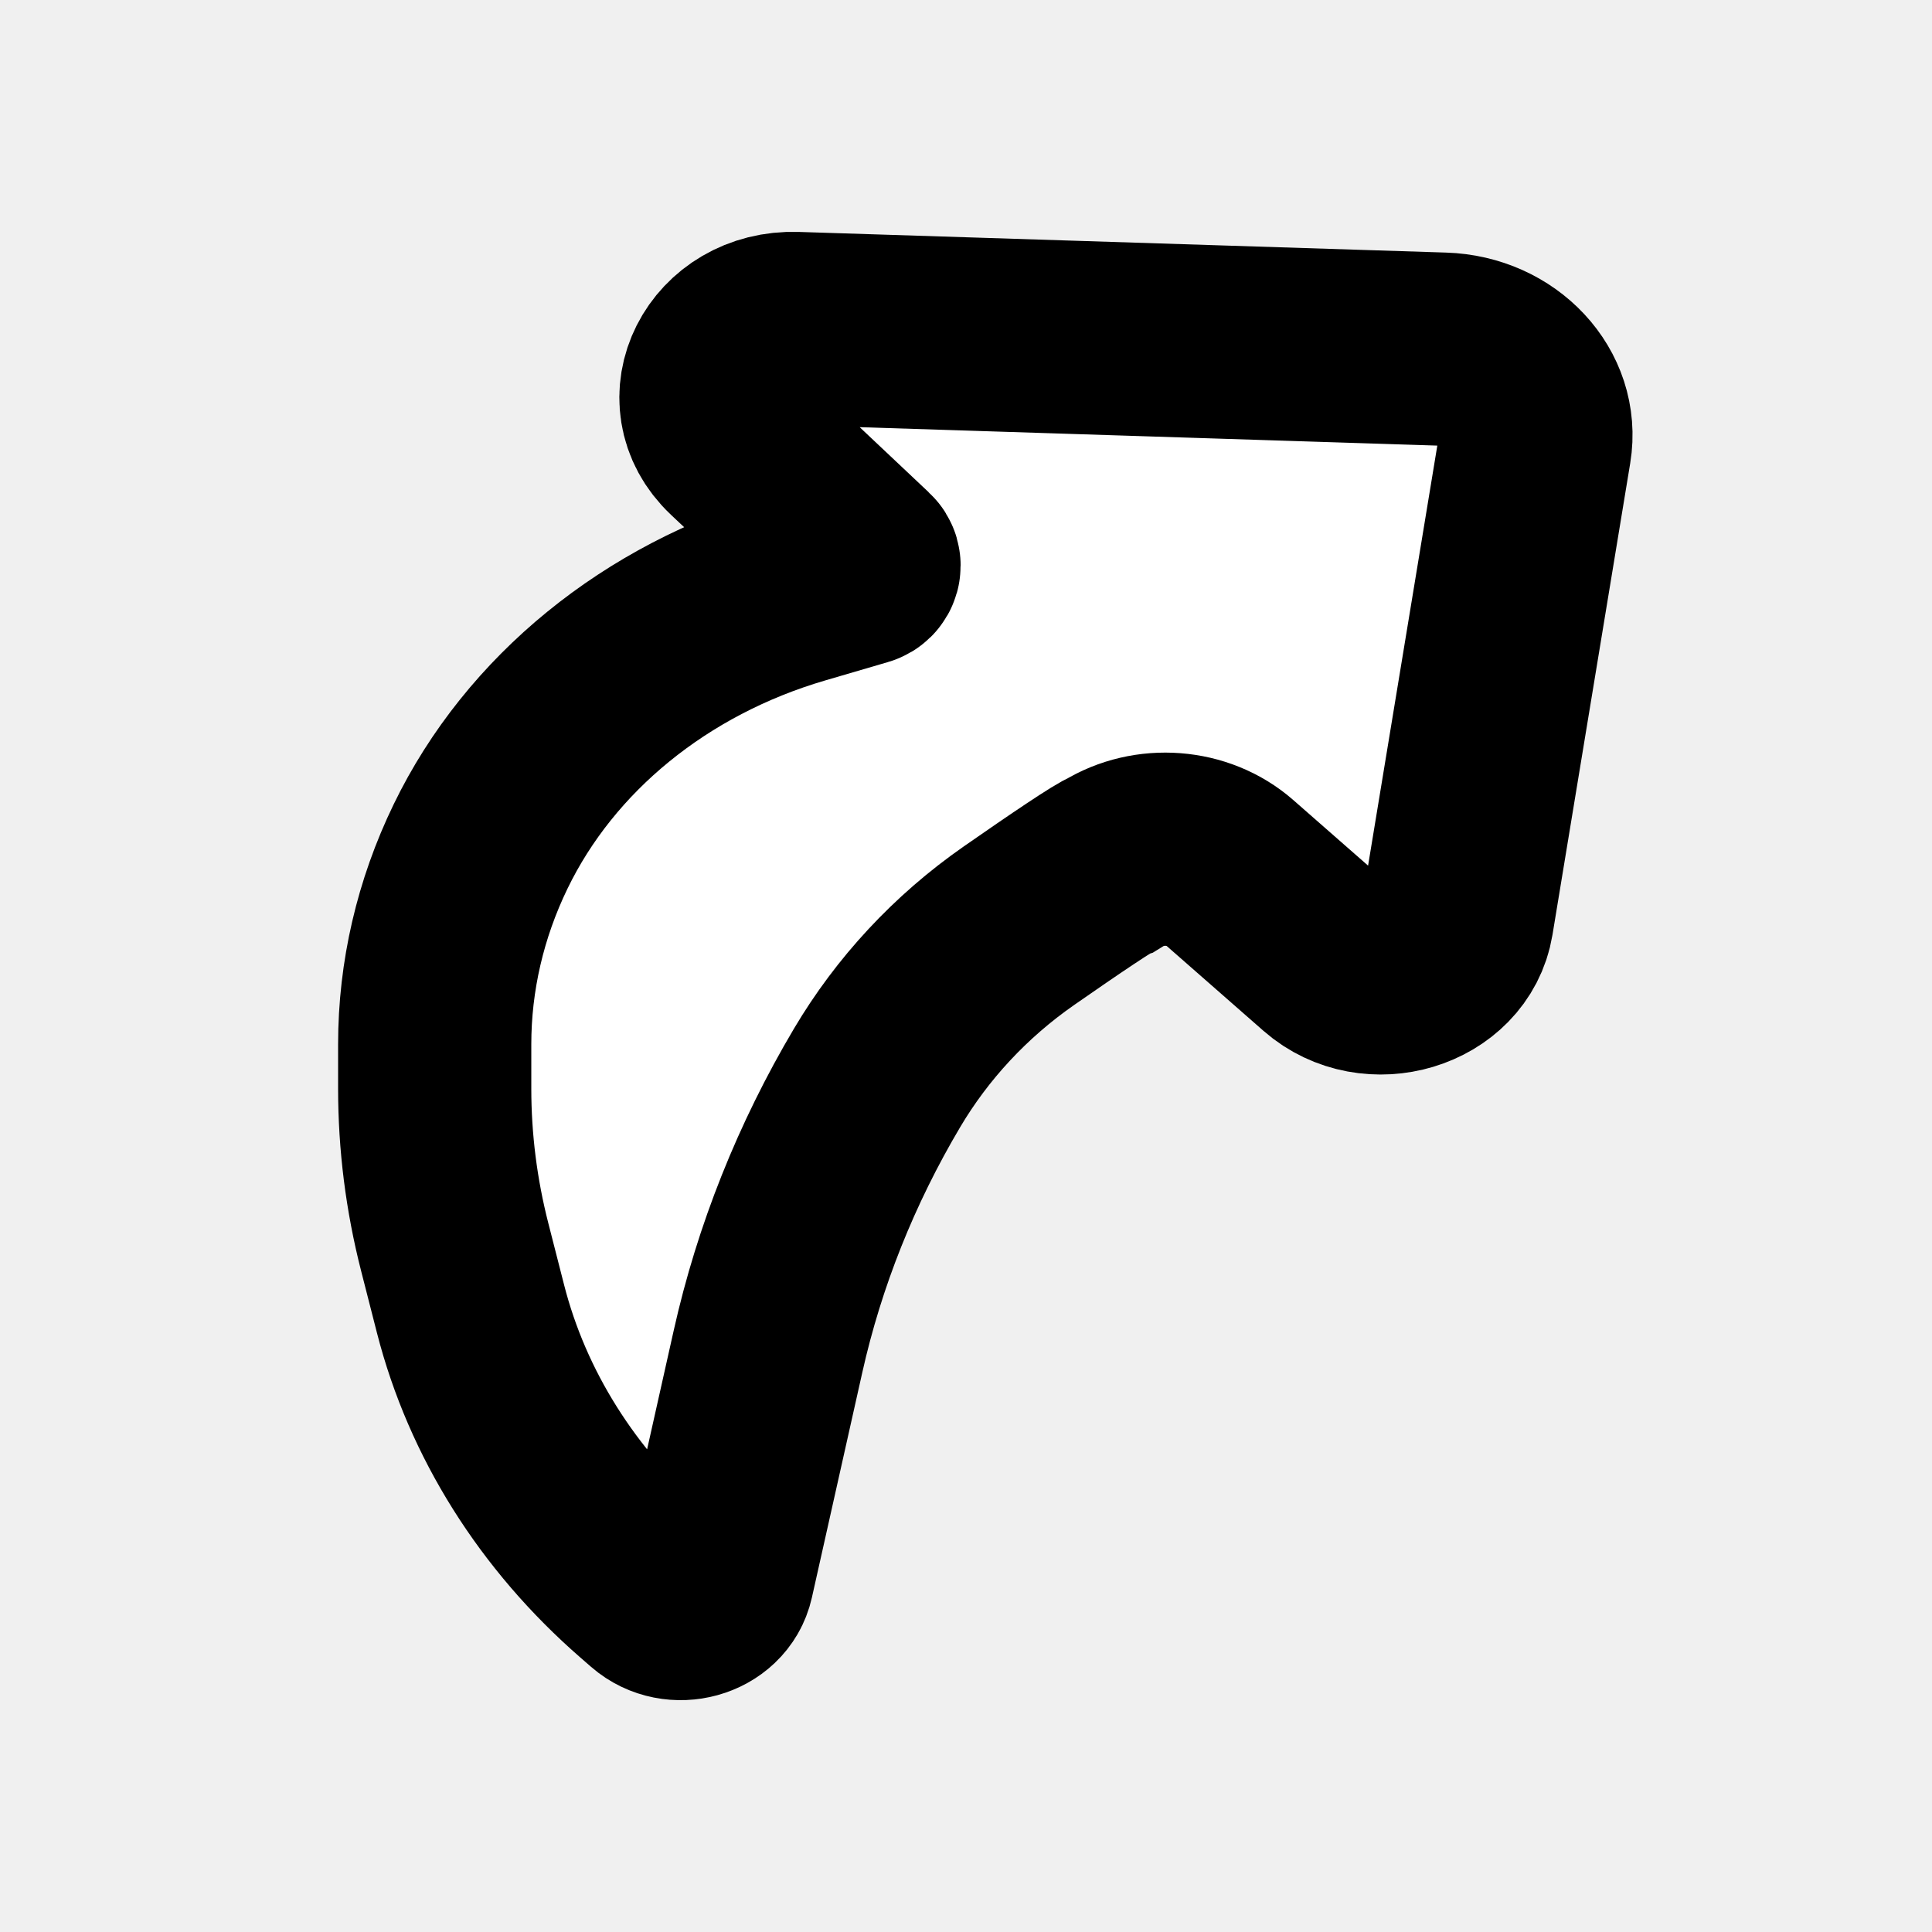
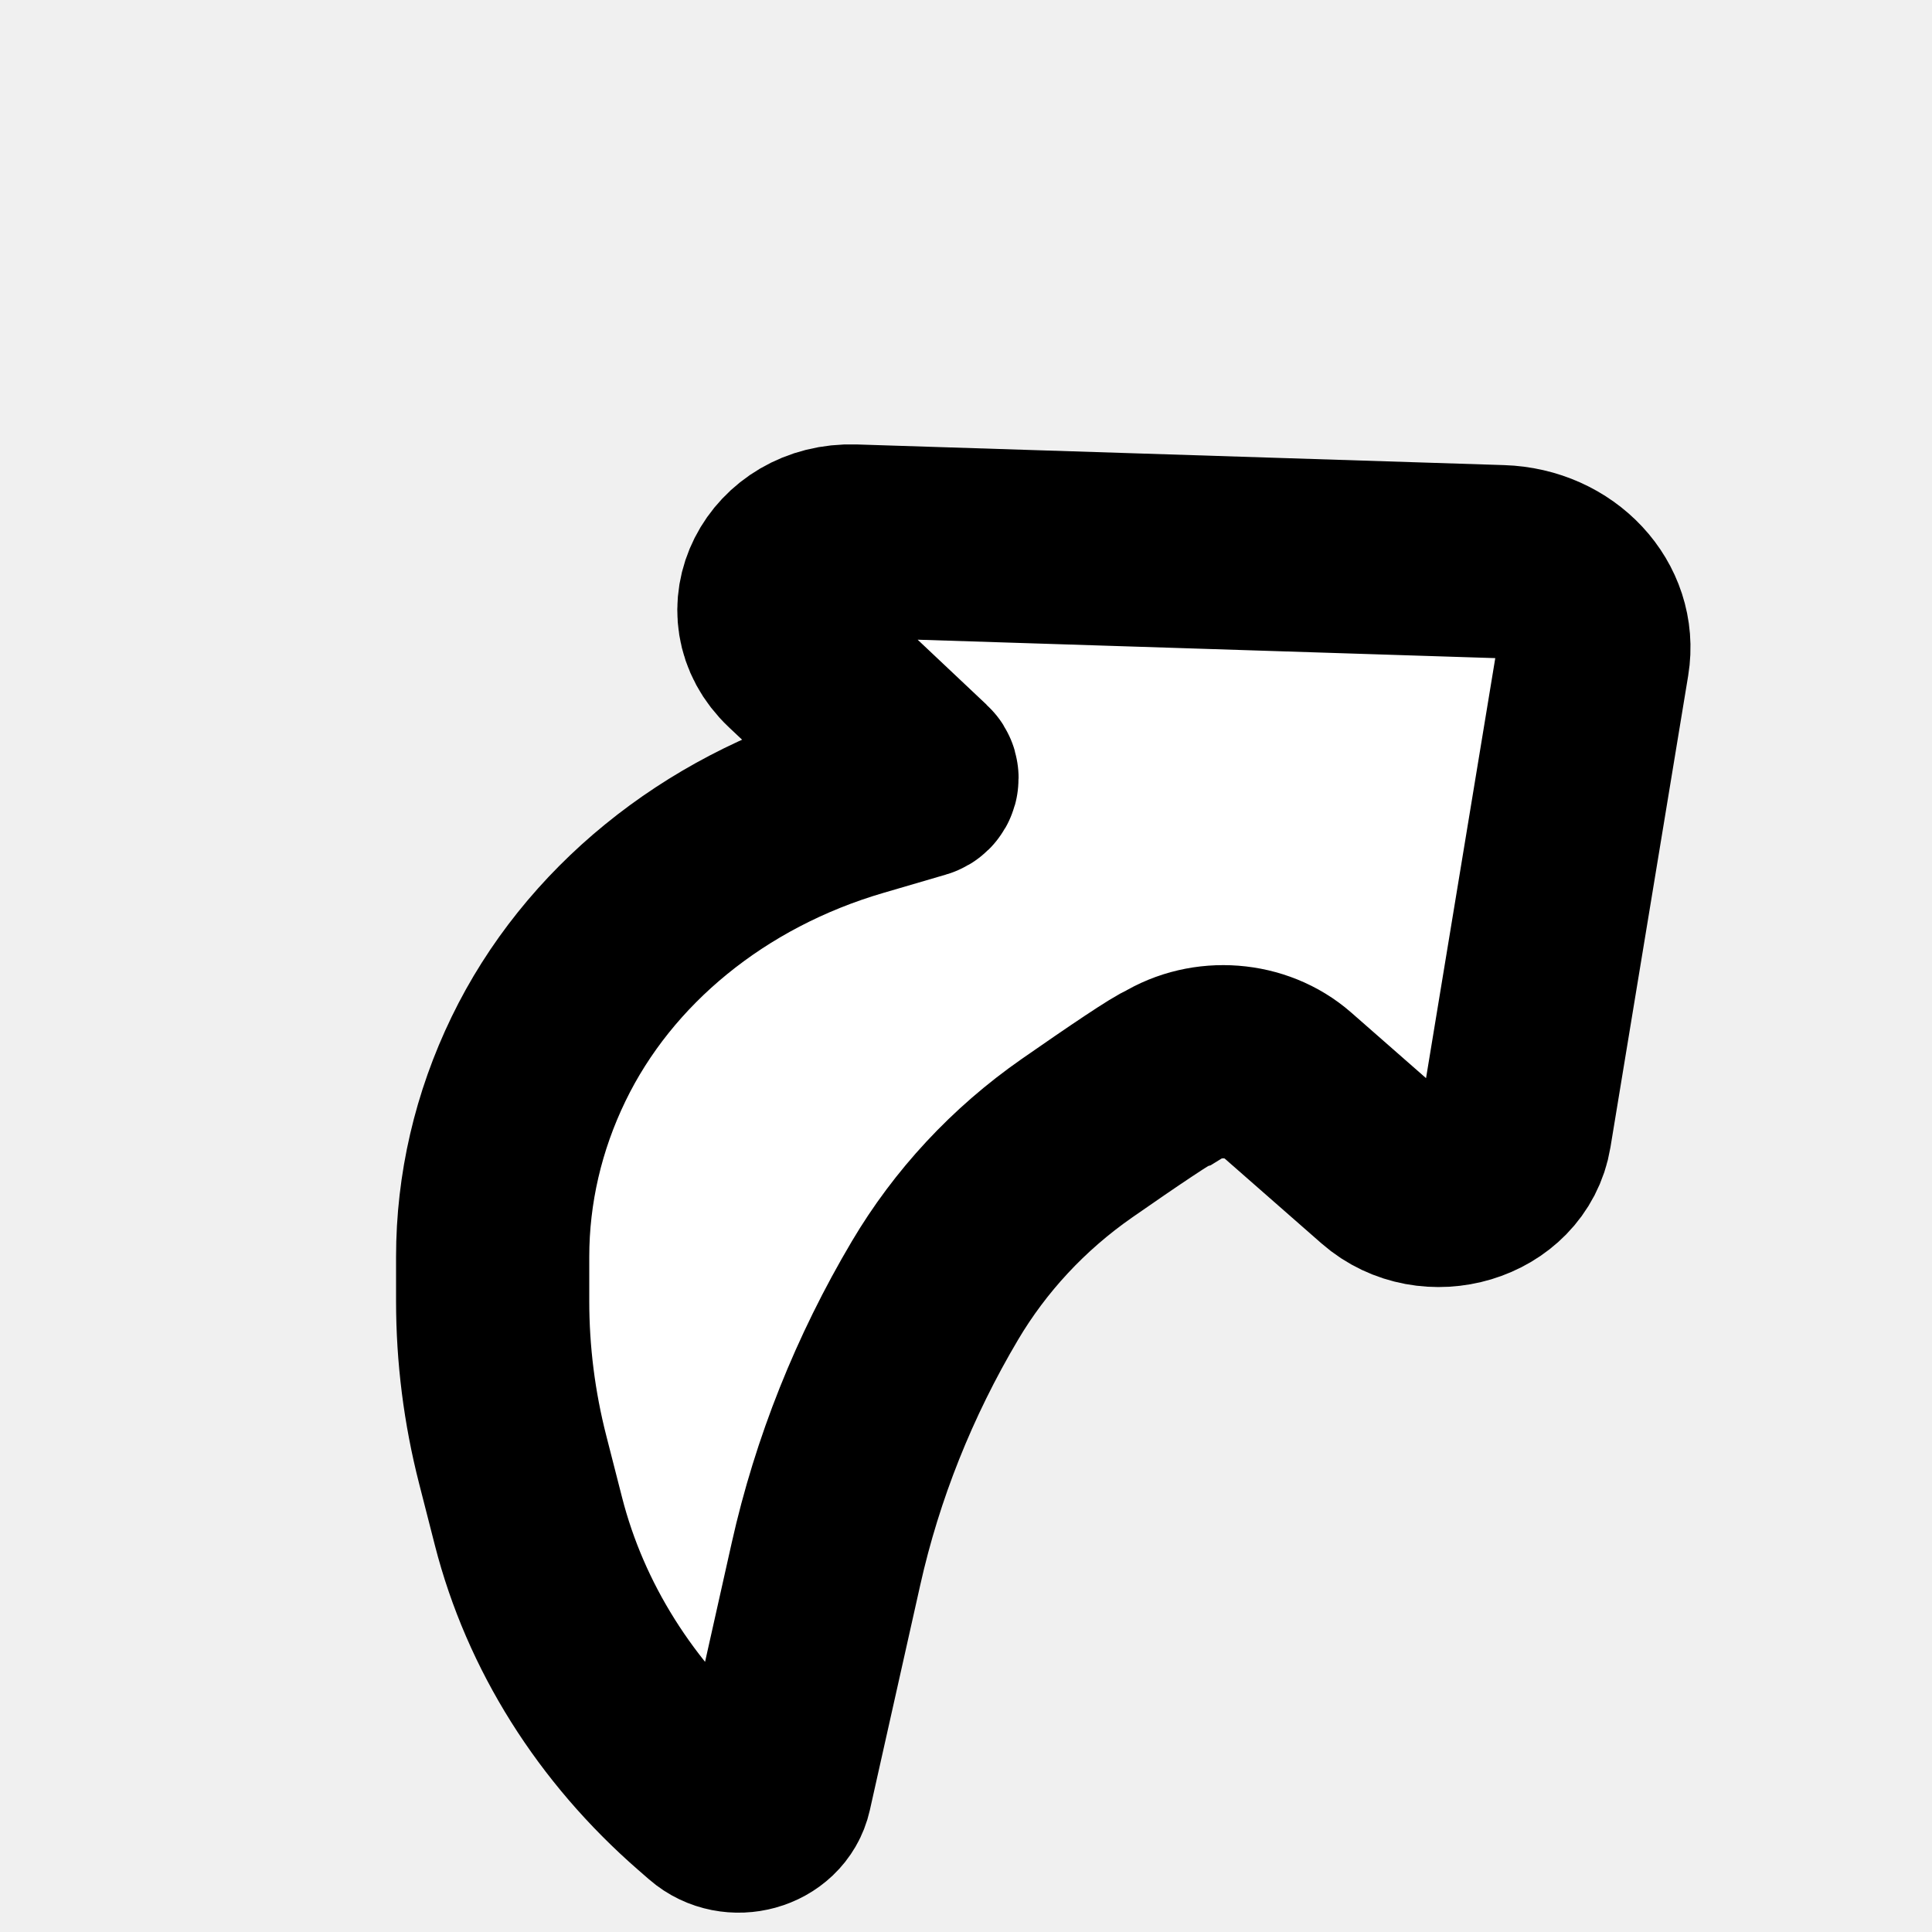
<svg xmlns="http://www.w3.org/2000/svg" width="200" height="200" viewBox="0 0 200 200" fill="none">
-   <g clip-path="url(#clip0_31_164)">
-     <mask id="mask0_31_164" style="mask-type:luminance" maskUnits="userSpaceOnUse" x="0" y="0" width="200" height="200">
+   <g clip-path="url(#clip0_19_5230)">
+     <mask id="mask0_19_5230" style="mask-type:luminance" maskUnits="userSpaceOnUse" x="0" y="0" width="200" height="200">
      <path d="M200 0H0V200H200V0Z" fill="white" />
    </mask>
-     <g mask="url(#mask0_31_164)">
-       <mask id="mask1_31_164" style="mask-type:luminance" maskUnits="userSpaceOnUse" x="0" y="0" width="200" height="200">
+     <g mask="url(#mask0_19_5230)">
+       <mask id="mask1_19_5230" style="mask-type:luminance" maskUnits="userSpaceOnUse" x="0" y="0" width="200" height="200">
        <path d="M200 0H0V200H200V0Z" fill="white" />
      </mask>
-       <g mask="url(#mask1_31_164)">
-         <g opacity="0.01">
-           <path opacity="0.01" d="M200 0H0V200H200V0Z" fill="white" />
+       <g mask="url(#mask1_19_5230)">
+         <mask id="mask2_19_5230" style="mask-type:luminance" maskUnits="userSpaceOnUse" x="0" y="0" width="200" height="200">
+           <path d="M200 0H0V200H200V0Z" fill="white" />
+         </mask>
+         <g mask="url(#mask2_19_5230)">
+           <g opacity="0.01">
+             <path opacity="0.01" d="M200 0H0V200H200V0Z" fill="white" />
+           </g>
        </g>
+         <path d="M88.383 56.005L155.395 58.143C161.326 58.332 165.756 63.083 164.892 68.328L156.845 117.148C155.896 122.905 148.032 125.266 143.383 121.19L133.294 112.345C130.034 109.486 124.96 109.099 121.204 111.422C120.505 111.63 116.152 114.578 111.493 117.821C105.387 122.072 100.414 127.473 96.793 133.584C91.519 142.482 87.717 152.017 85.507 161.889L80.287 185.202C79.682 187.906 75.963 188.934 73.754 187.009L72.642 186.042C63.715 178.267 57.489 168.357 54.71 157.5L53.074 151.102C51.696 145.717 51 140.211 51 134.687V130.11C51 123.063 52.617 116.091 55.751 109.624C61.912 96.908 73.876 87.159 88.615 82.842L95.134 80.933C95.449 80.841 95.549 80.487 95.321 80.273L82.315 68.01C77.411 63.386 81.257 55.778 88.383 56.005Z" fill="white" stroke-width="20" stroke="black" />
      </g>
-       <path d="M82.383 34.005L149.395 36.143C155.326 36.332 159.756 41.083 158.892 46.328L150.845 95.148C149.896 100.905 142.032 103.266 137.383 99.19L127.294 90.345C124.034 87.486 118.96 87.099 115.204 89.422C114.505 89.63 110.152 92.578 105.493 95.821C99.387 100.072 94.414 105.473 90.793 111.584C85.519 120.482 81.717 130.017 79.507 139.889L74.287 163.202C73.682 165.906 69.963 166.934 67.754 165.009L66.642 164.042C57.715 156.267 51.489 146.357 48.71 135.5L47.074 129.102C45.696 123.717 45 118.211 45 112.687V108.11C45 101.063 46.617 94.091 49.751 87.624C55.912 74.908 67.876 65.159 82.615 60.842L89.134 58.933C89.449 58.841 89.549 58.487 89.321 58.273L76.315 46.01C71.411 41.386 75.257 33.778 82.383 34.005Z" fill="white" stroke-width="20" stroke="black" />
    </g>
  </g>
  <defs>
-     <clipPath id="clip0_31_164">
+     <clipPath id="clip0_19_5230">
      <rect width="200" height="200" fill="white" />
    </clipPath>
  </defs>
</svg>
